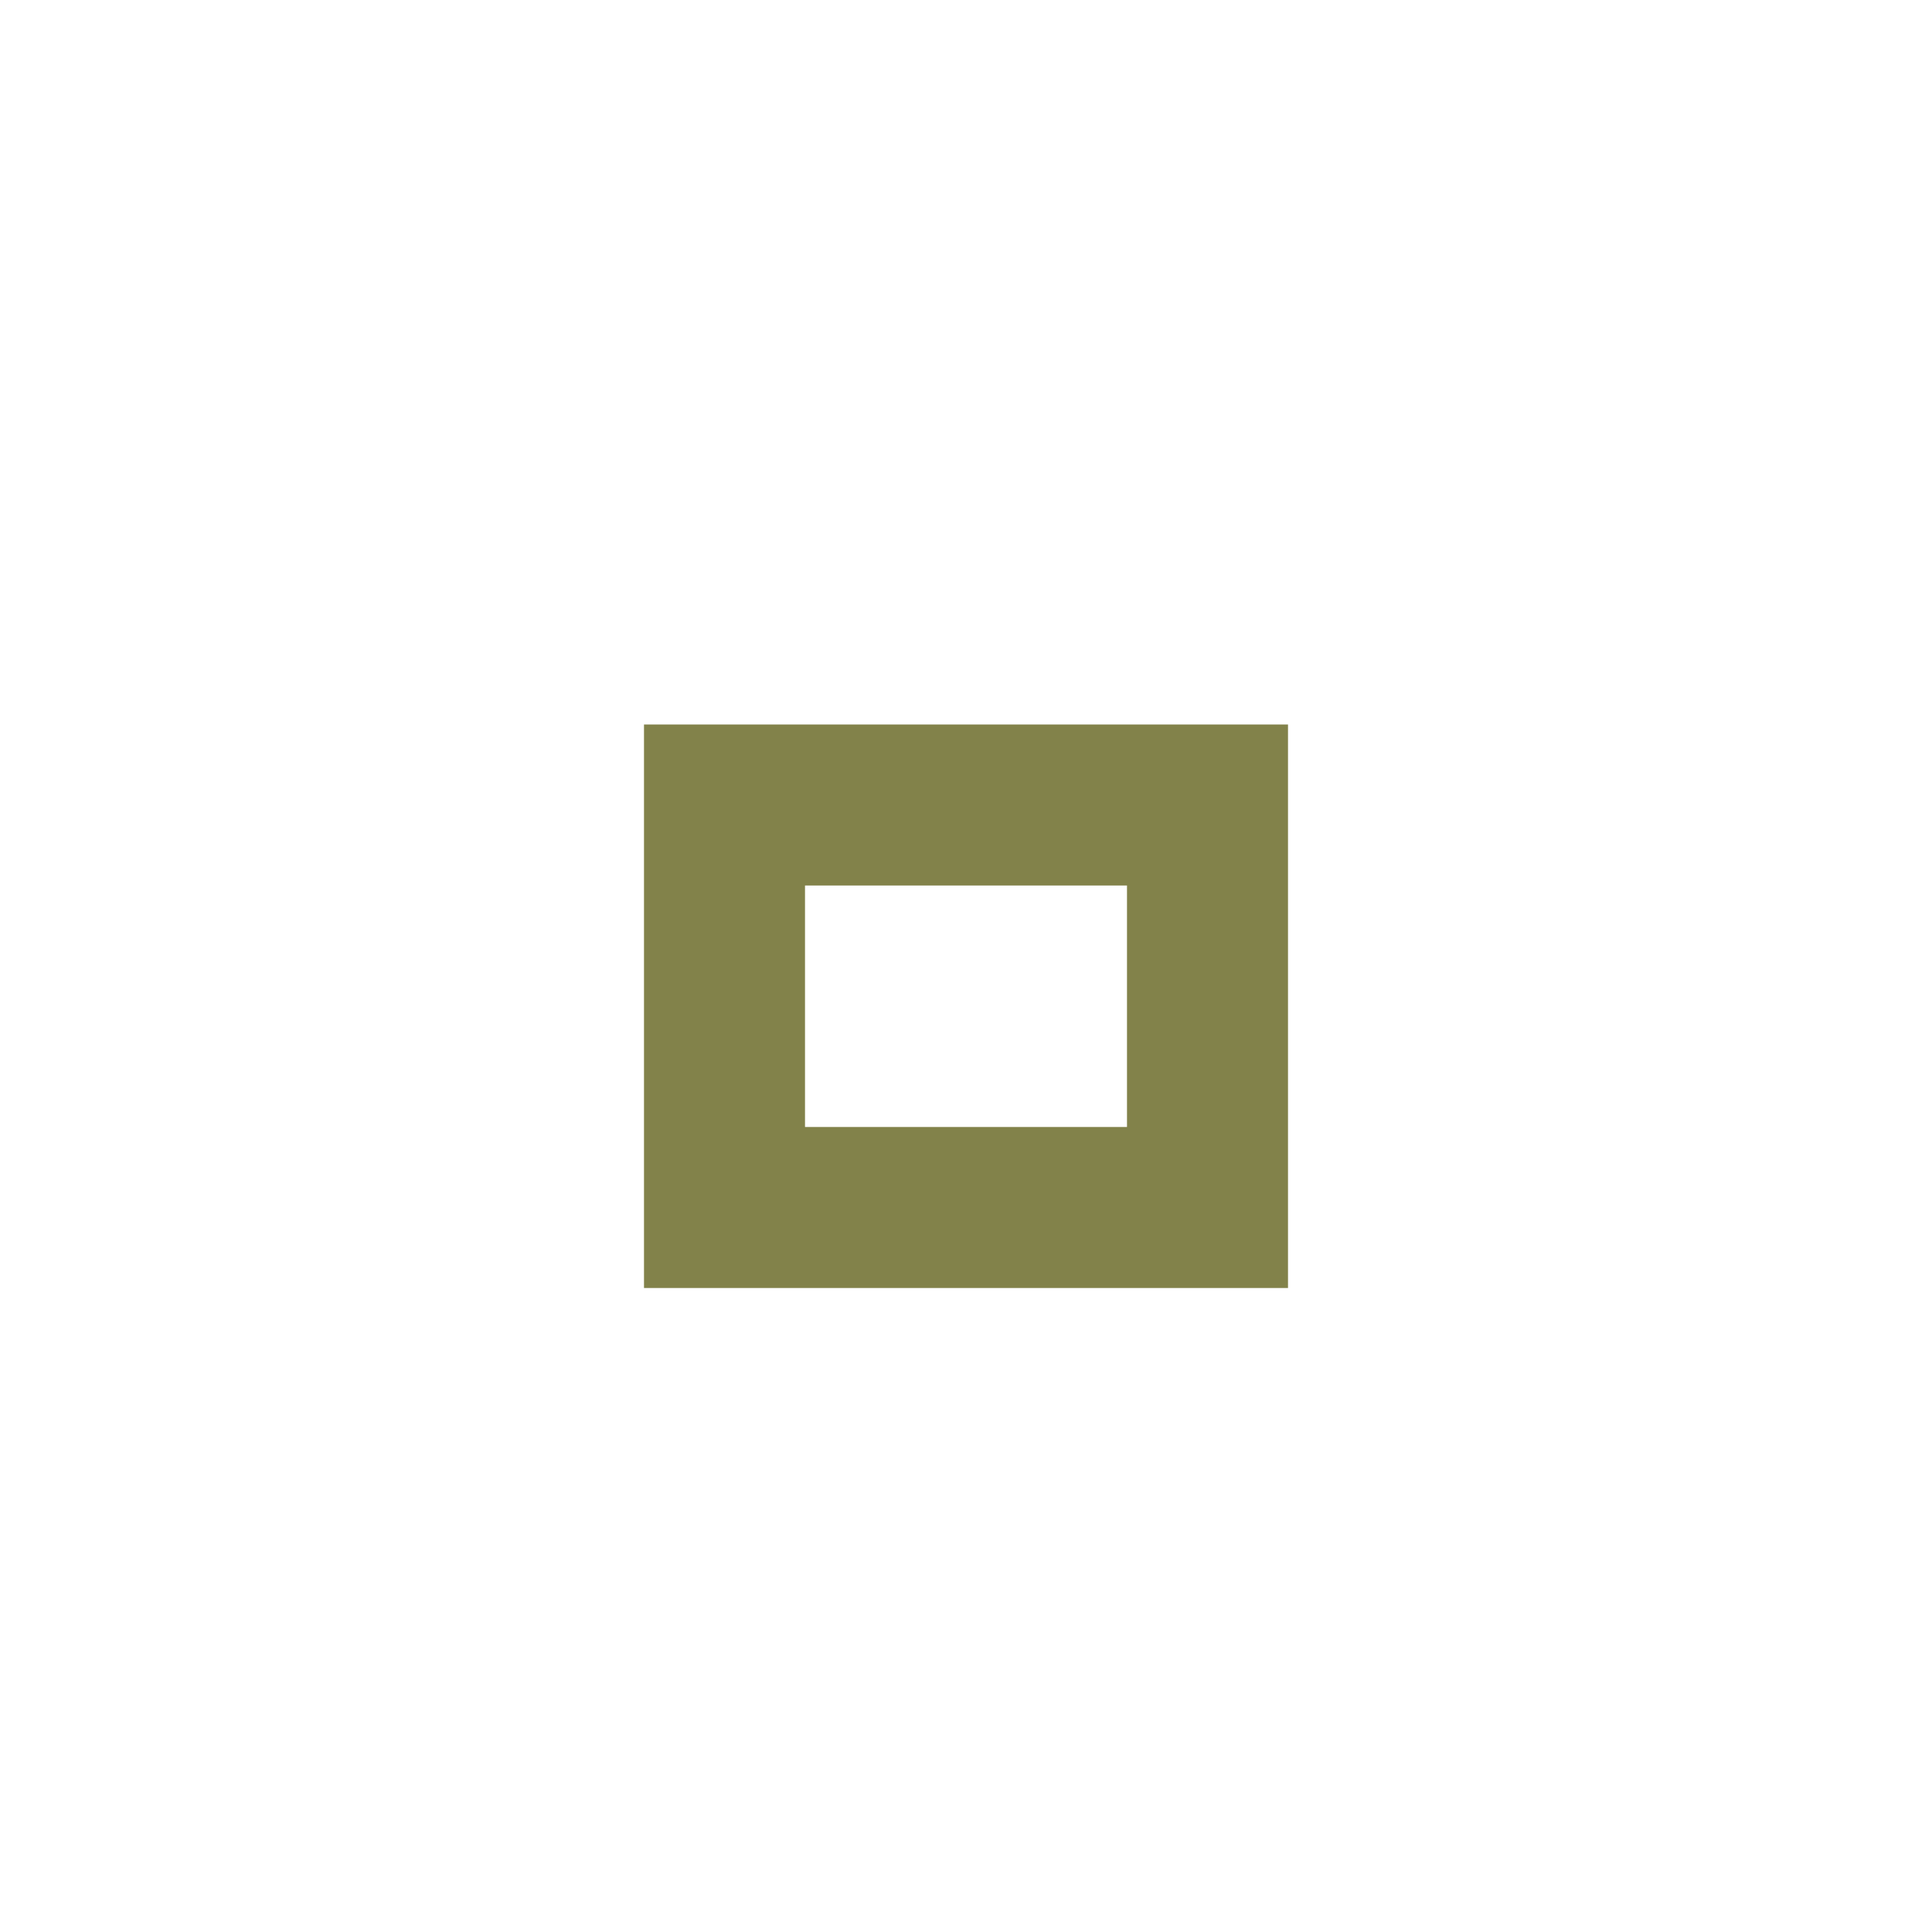
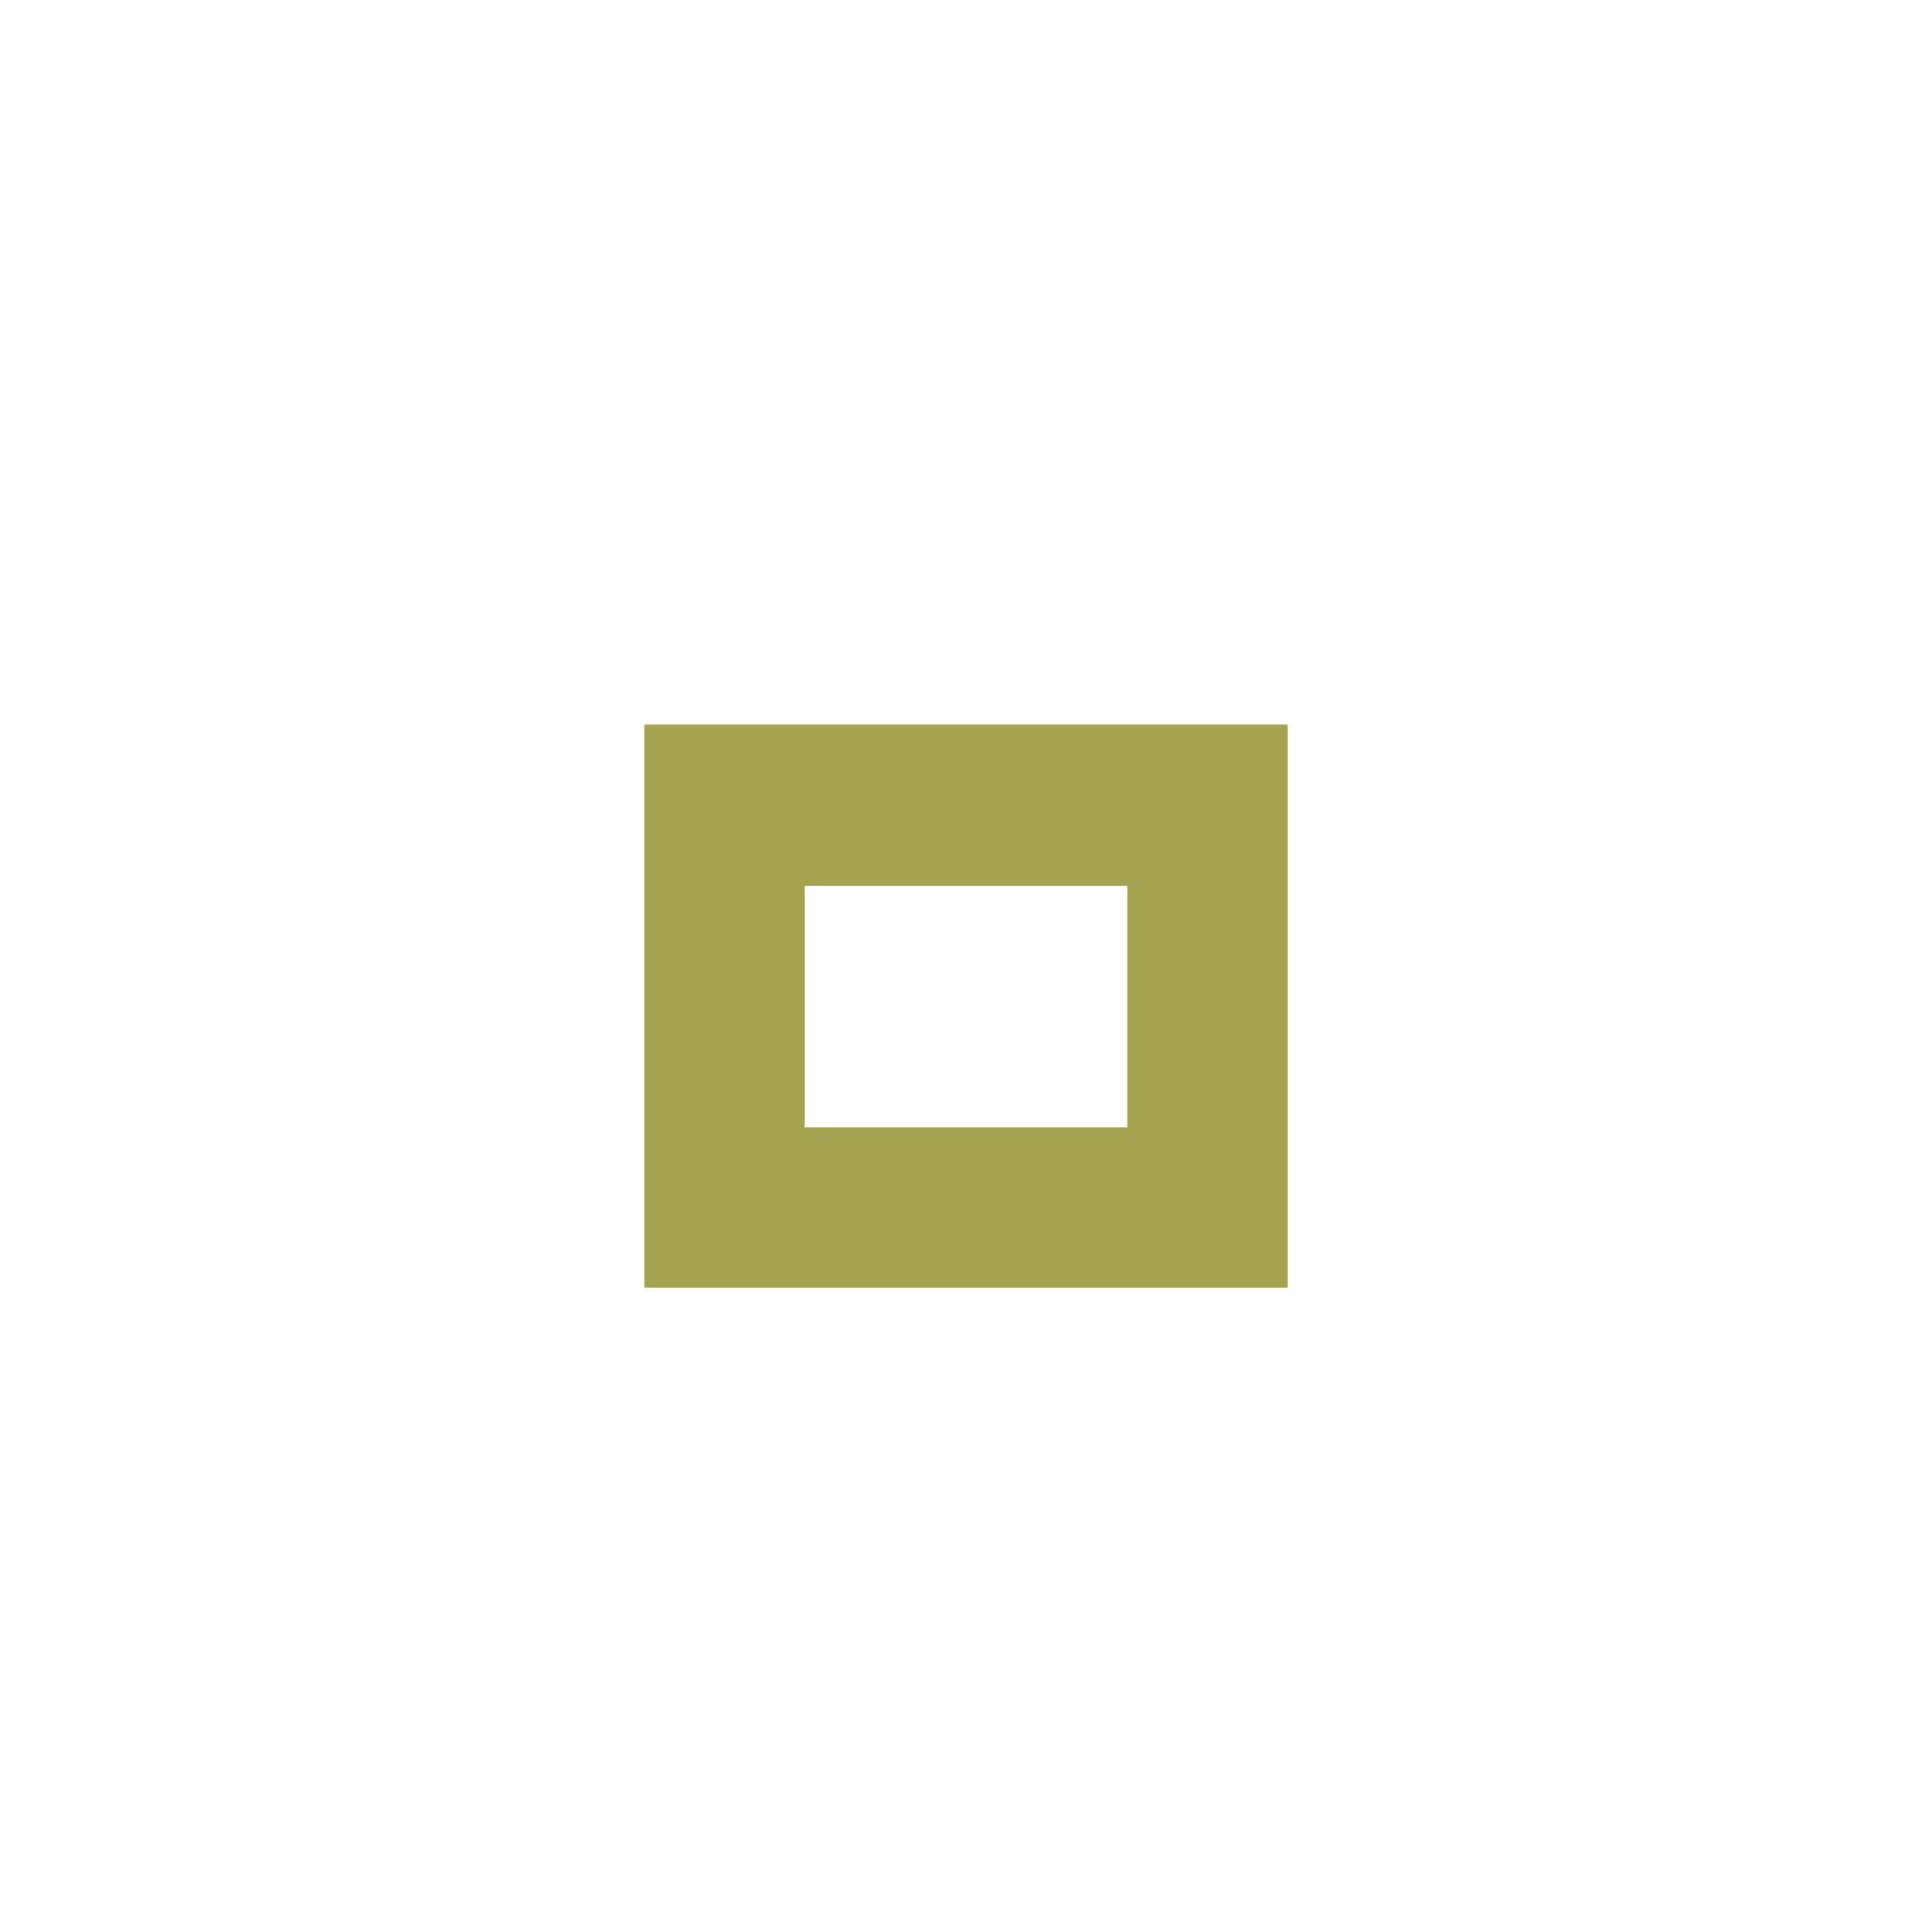
<svg xmlns="http://www.w3.org/2000/svg" version="1.1" x="0px" y="0px" width="24px" height="24px" viewBox="0 0 24 24">
-   <path fill="#58580e" opacity="0.75" d="M14,14h-4v-3h4V14z M16,9H8v7h8V9z" />
+   <path fill="#848415" opacity="0.75" d="M14,14h-4v-3h4V14z M16,9H8v7h8V9z" />
</svg>
